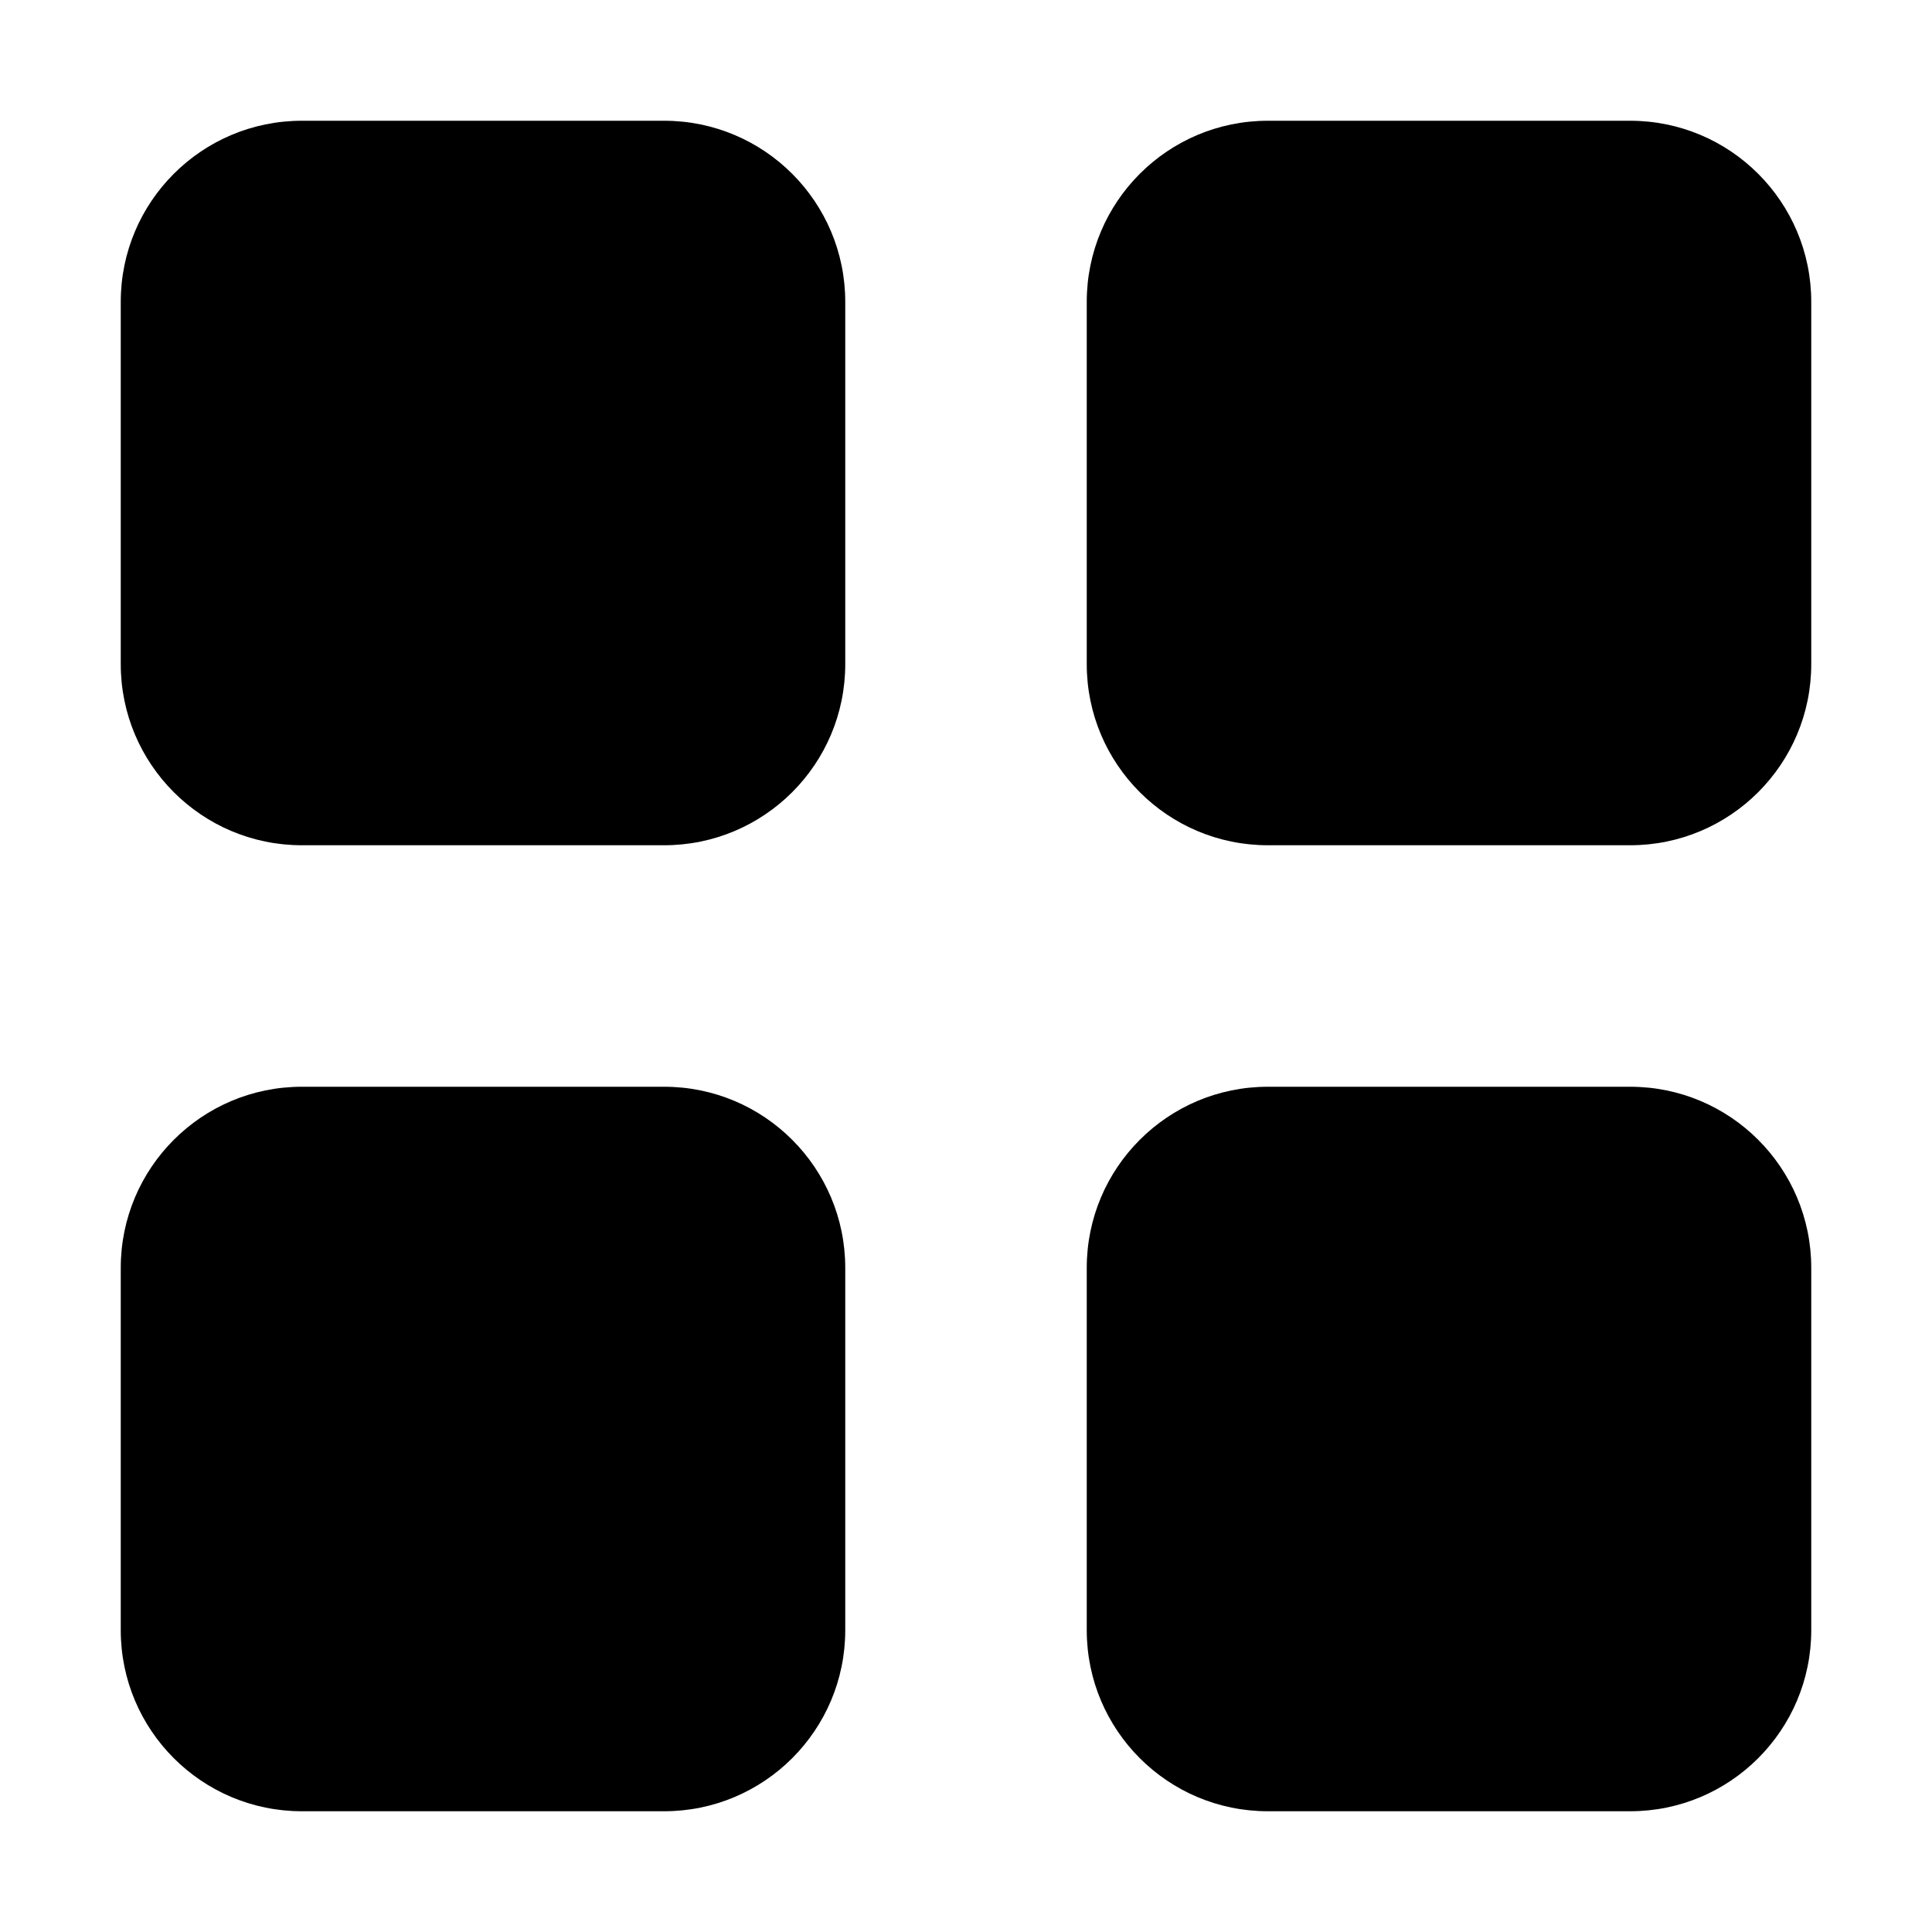
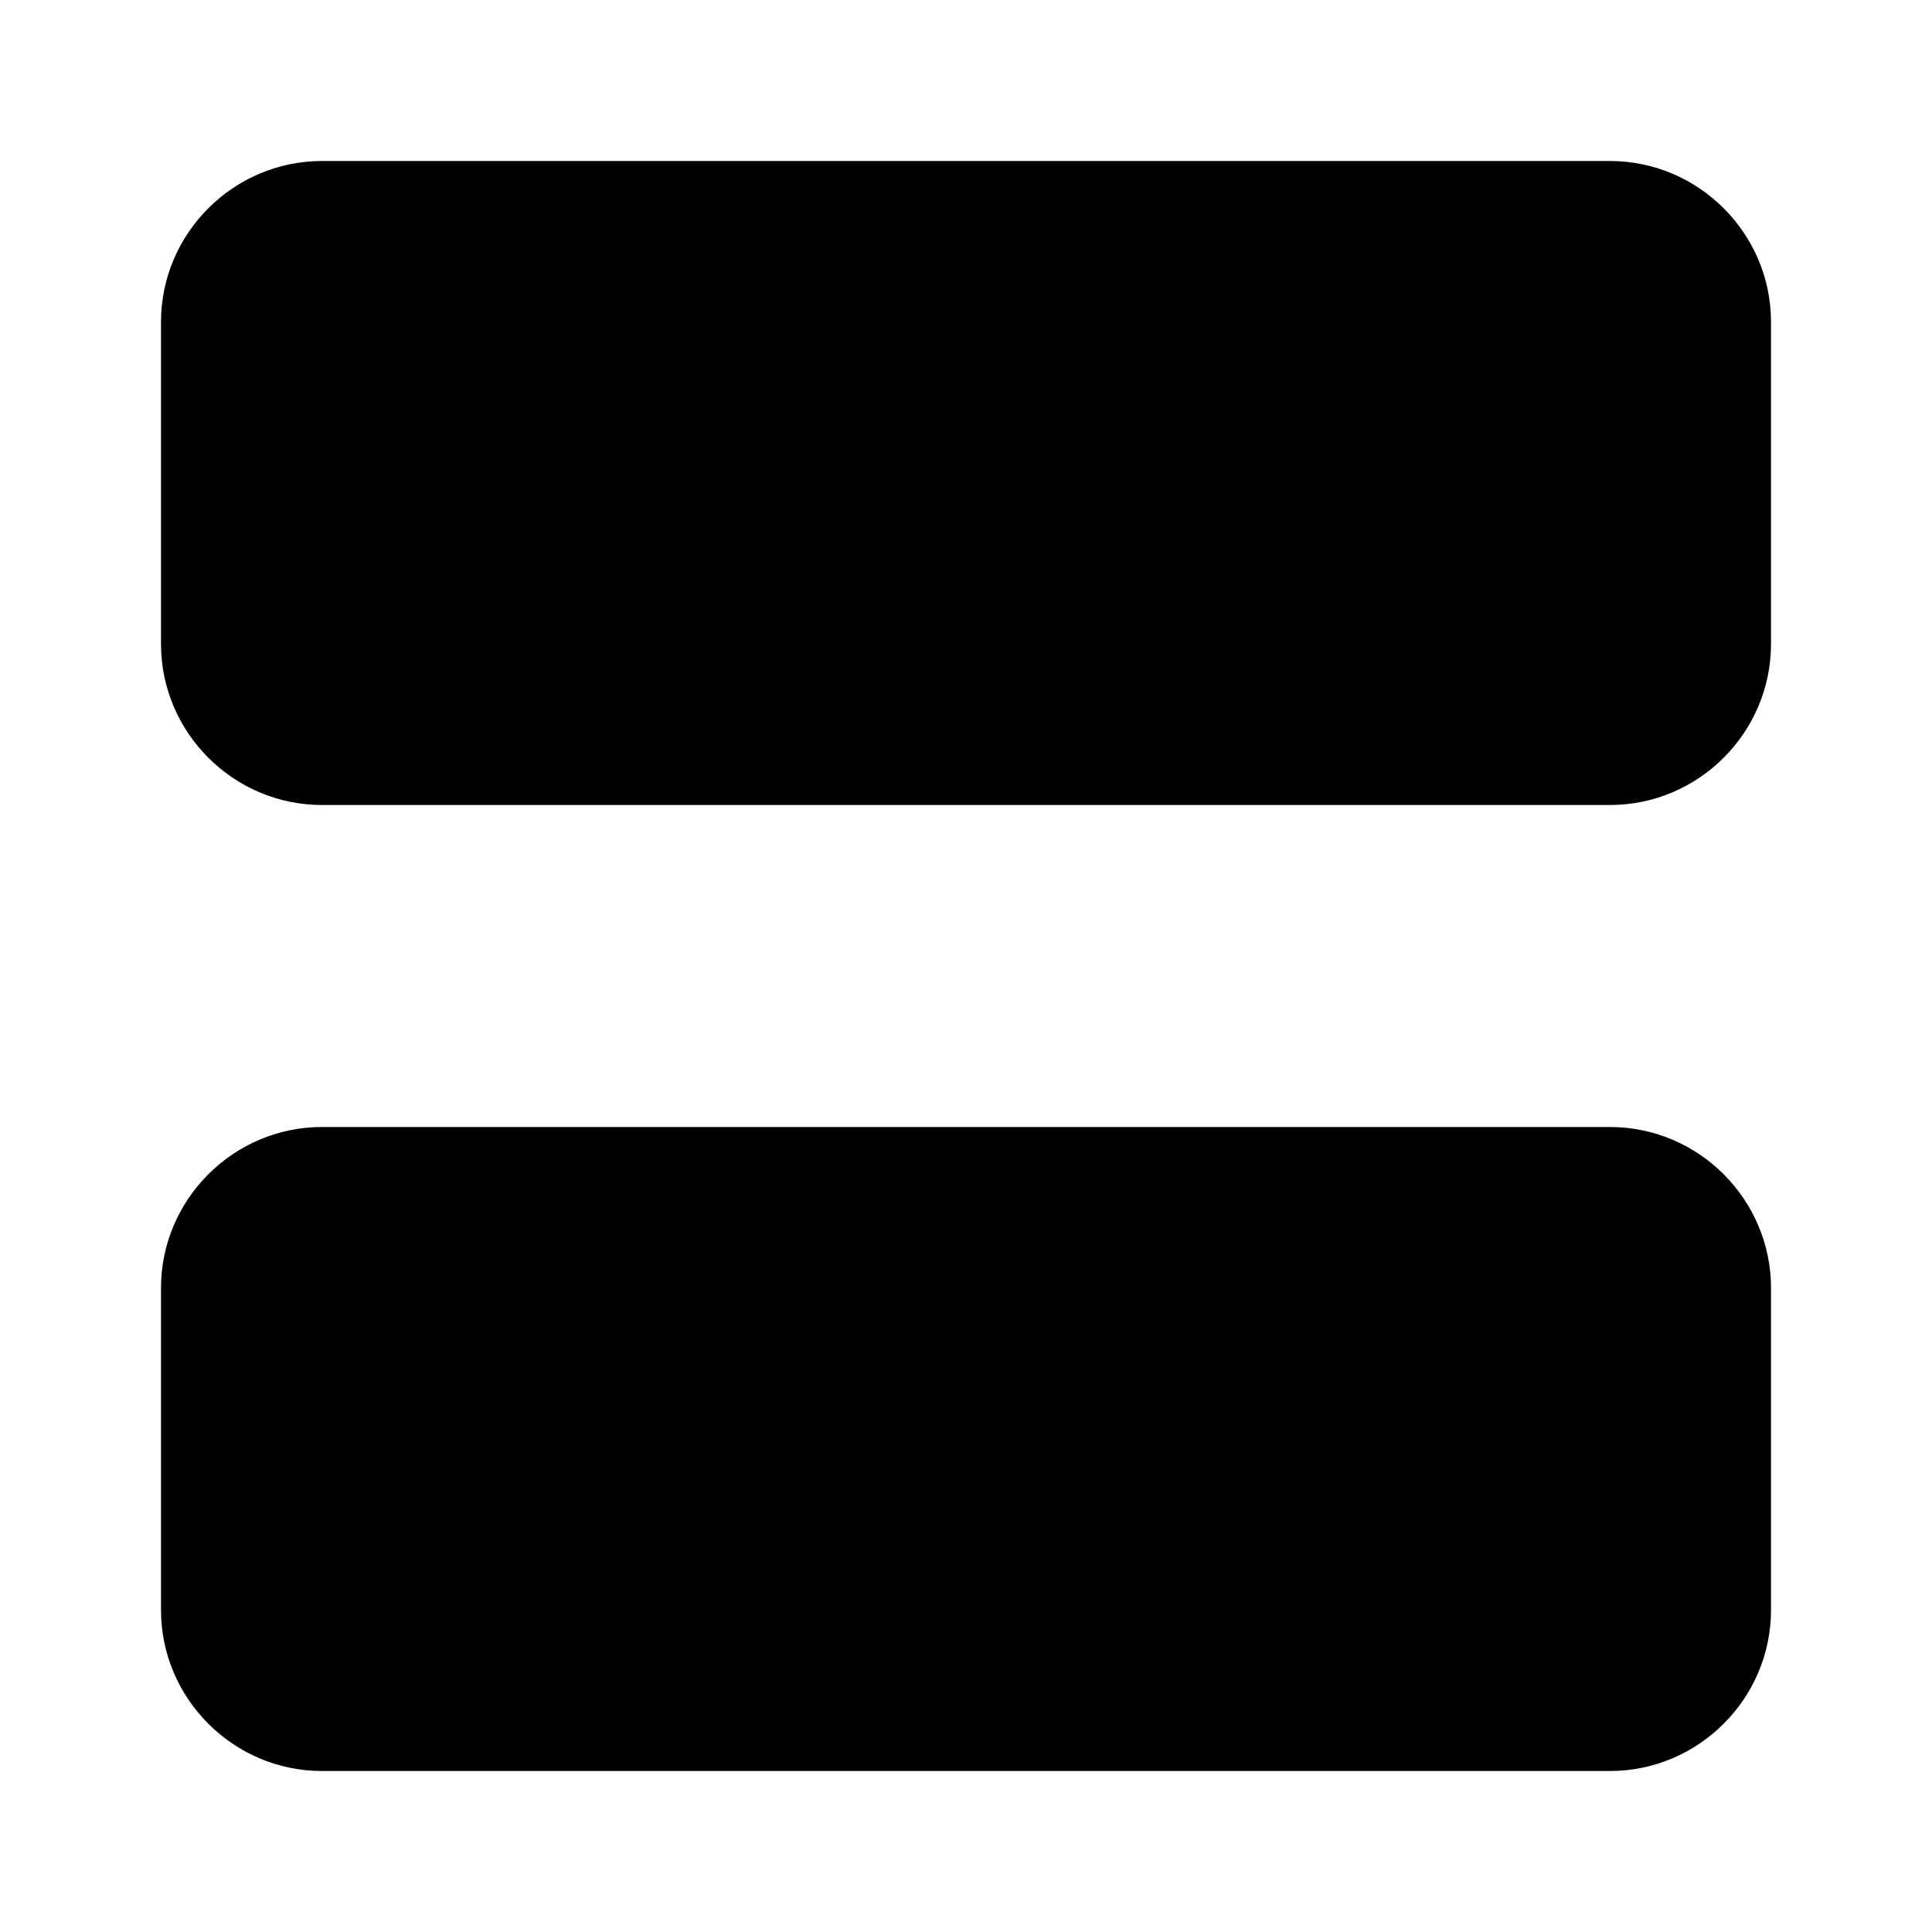
- <svg xmlns="http://www.w3.org/2000/svg" class="bi bi-grid-fill" fill="currentColor" height="16" viewBox="0 0 16 16" width="16">
-   <path d="M1 2.5A1.5 1.5 0 0 1 2.5 1h3A1.5 1.5 0 0 1 7 2.5v3A1.5 1.5 0 0 1 5.5 7h-3A1.5 1.5 0 0 1 1 5.5v-3zm8 0A1.5 1.5 0 0 1 10.5 1h3A1.5 1.5 0 0 1 15 2.5v3A1.5 1.5 0 0 1 13.5 7h-3A1.5 1.5 0 0 1 9 5.5v-3zm-8 8A1.5 1.5 0 0 1 2.5 9h3A1.5 1.5 0 0 1 7 10.5v3A1.5 1.5 0 0 1 5.5 15h-3A1.5 1.5 0 0 1 1 13.5v-3zm8 0A1.5 1.5 0 0 1 10.5 9h3a1.5 1.5 0 0 1 1.5 1.5v3a1.5 1.5 0 0 1-1.5 1.5h-3A1.5 1.5 0 0 1 9 13.5v-3z" />
+ <svg xmlns="http://www.w3.org/2000/svg" style="enable-background:new 0 0 24 24;" version="1.1" viewBox="0 0 24 24" xml:space="preserve">
+   <g id="info" />
+   <g id="icons">
+     <g id="list">
+       <path d="M20,2H4C2.9,2,2,2.9,2,4v4c0,1.1,0.9,2,2,2h16c1.1,0,2-0.9,2-2V4C22,2.9,21.1,2,20,2z" />
+       <path d="M20,14H4c-1.1,0-2,0.9-2,2v4c0,1.1,0.9,2,2,2h16c1.1,0,2-0.9,2-2v-4C22,14.9,21.1,14,20,14z" />
+     </g>
+   </g>
</svg>
